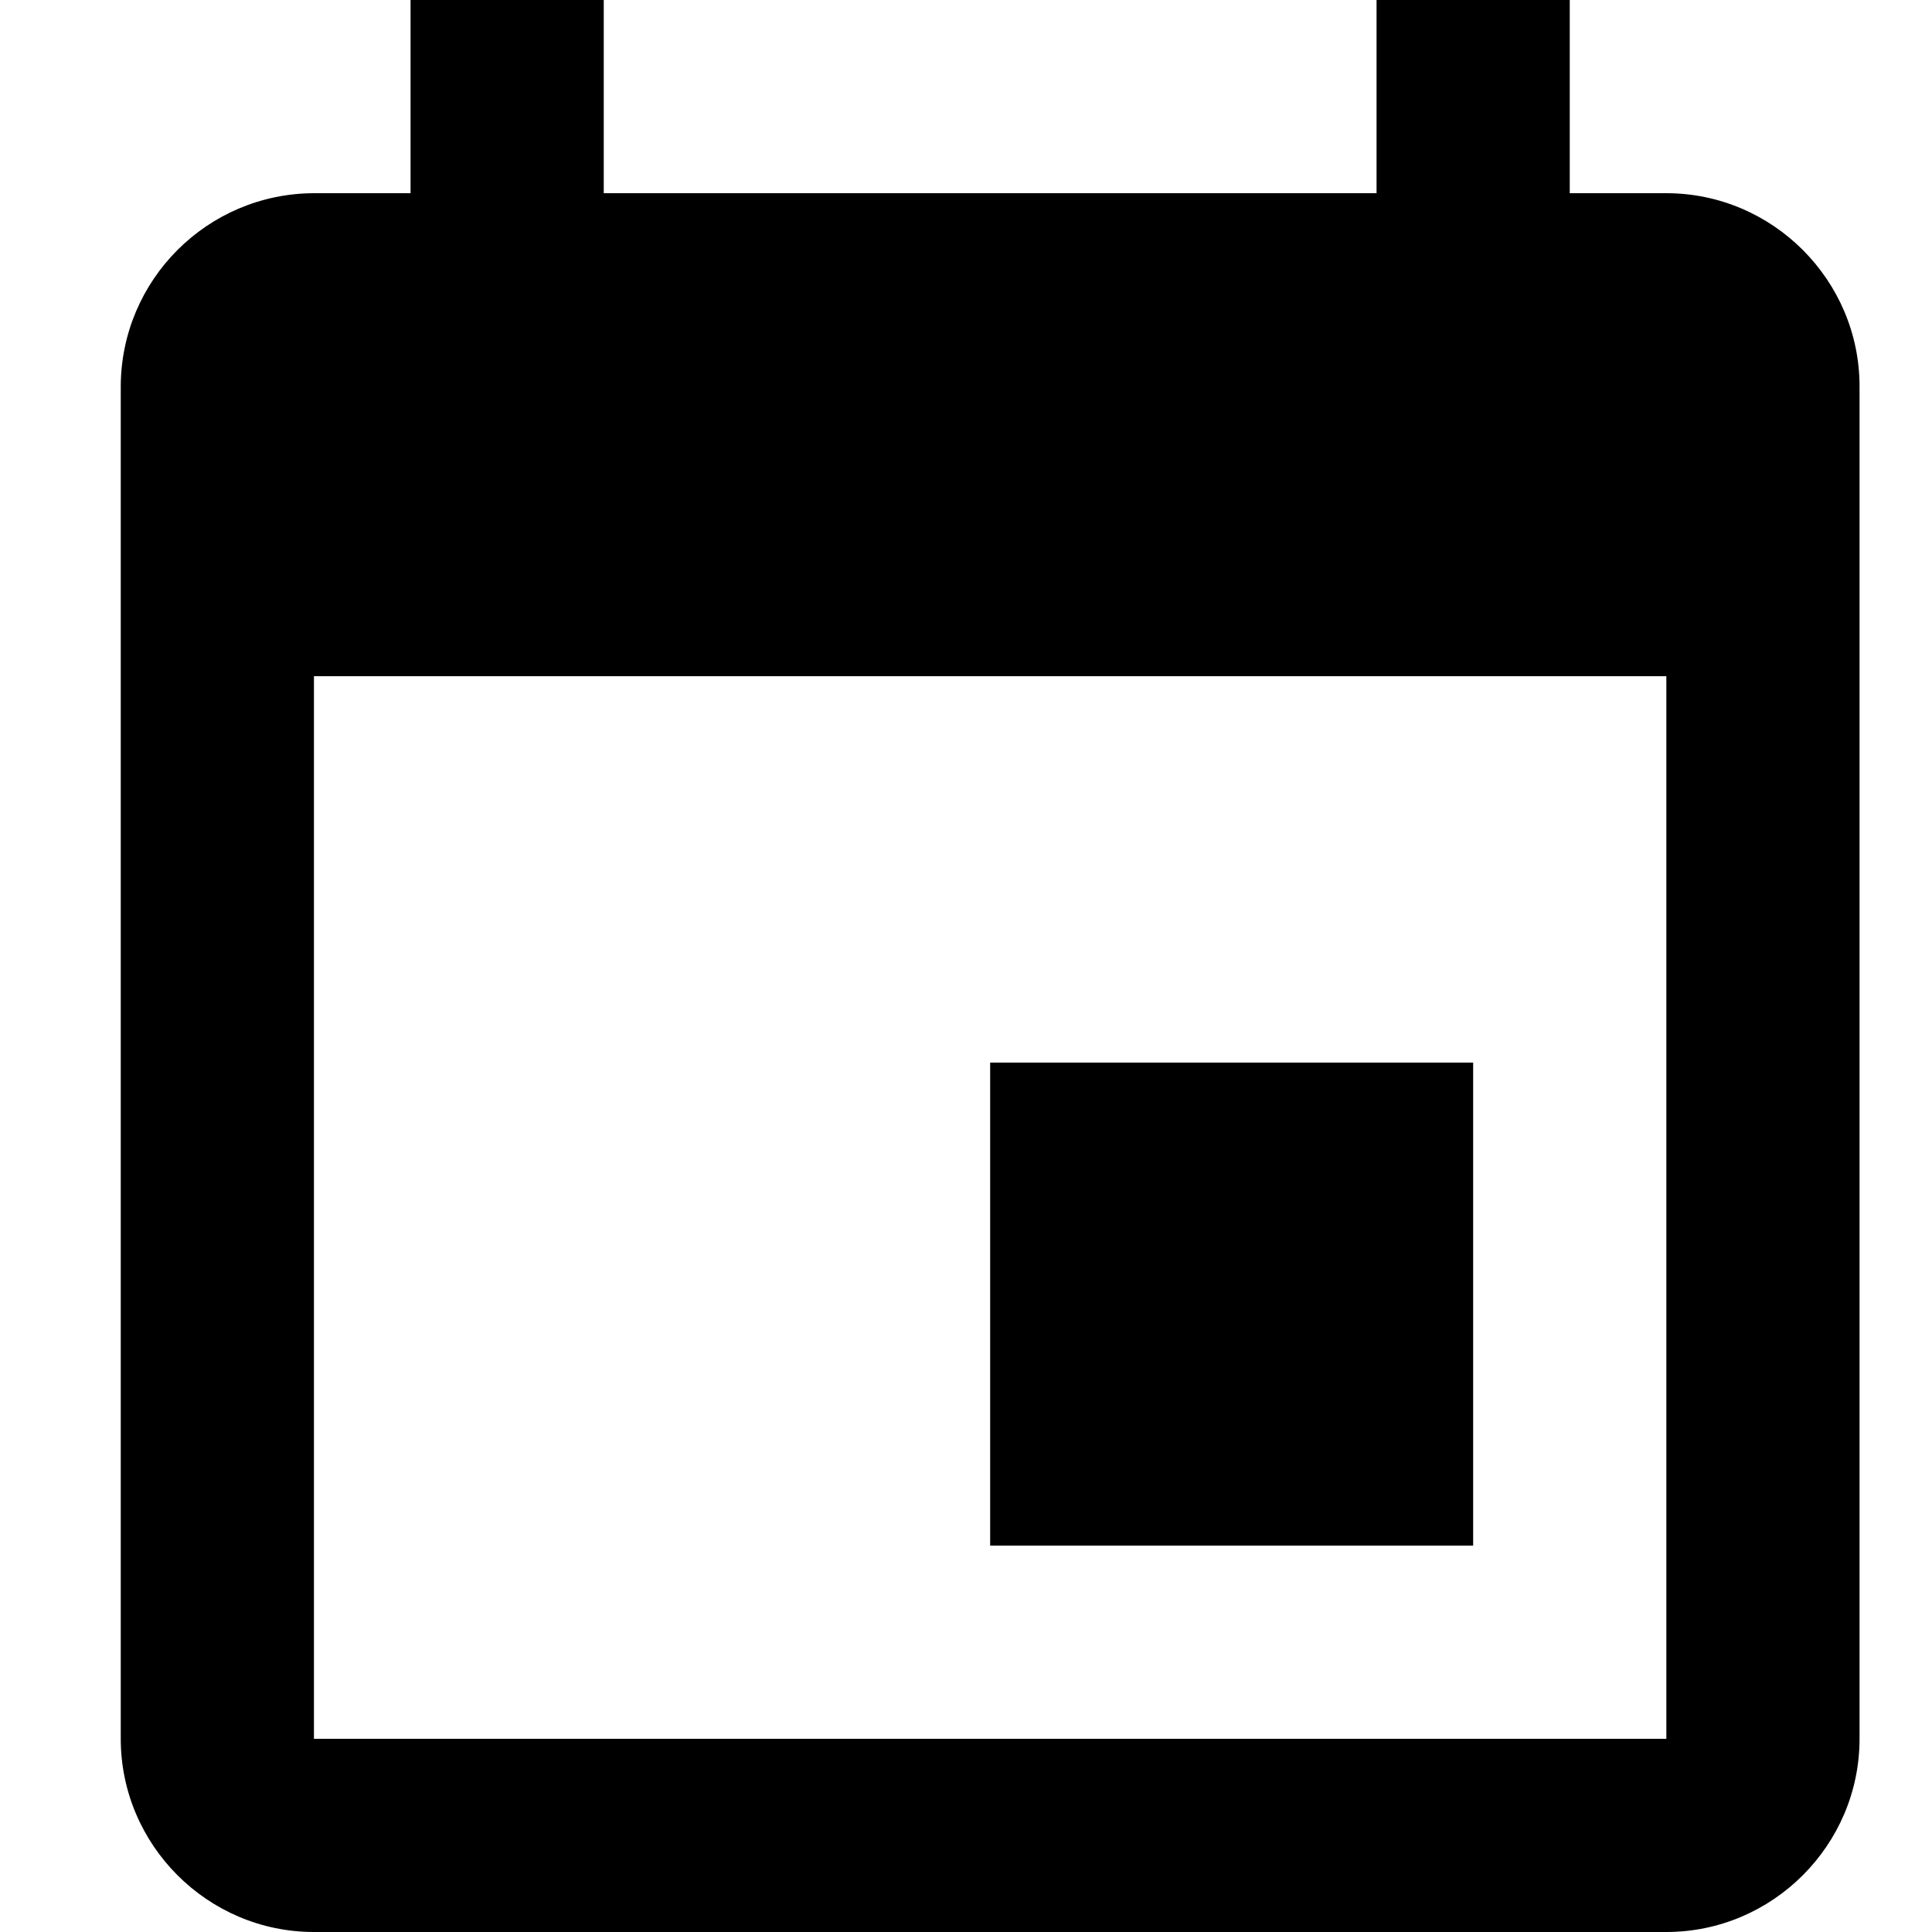
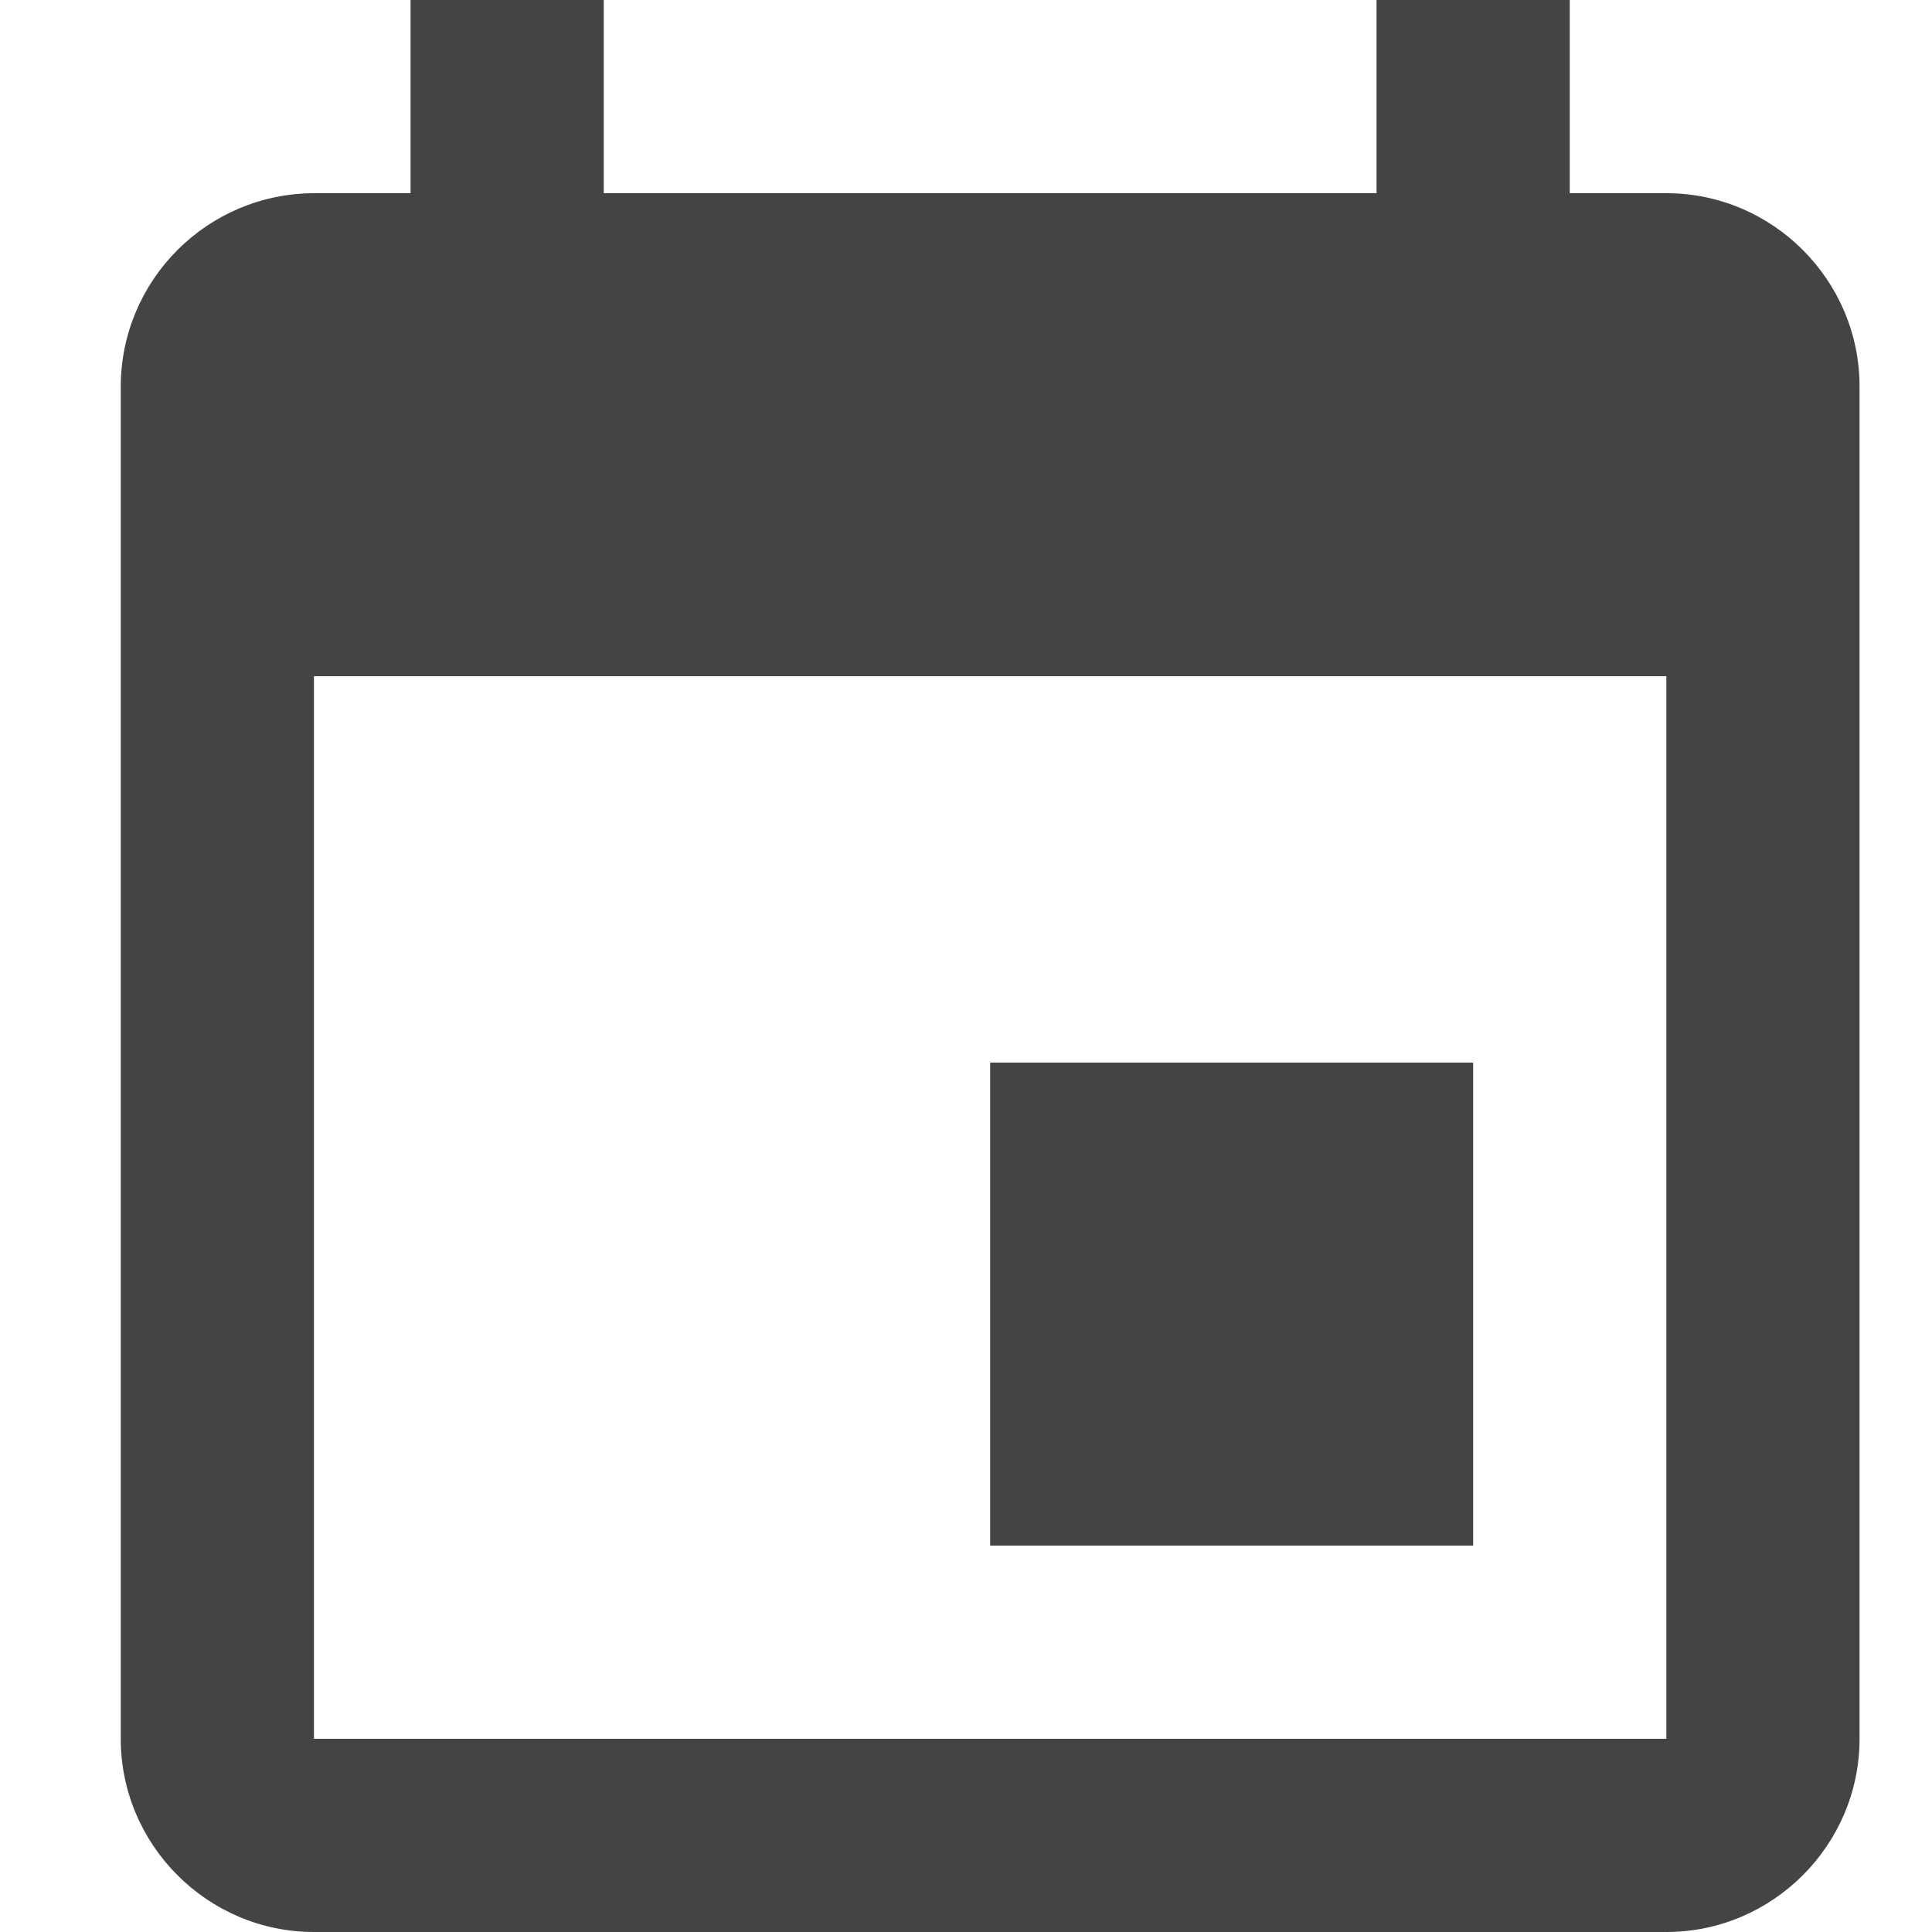
<svg xmlns="http://www.w3.org/2000/svg" width="32" height="32" viewBox="0 0 32 32">
-   <g class="nc-icon-wrapper" fill="#000000">
+   <g class="nc-icon-wrapper" fill="#444444">
    <path fill-rule="evenodd" d="M6.8 0v3.2H5.2A3.21 3.21 0 0 0 2 6.4v22.4C2 30.56 3.44 32 5.2 32h22.4c1.76 0 3.2-1.44 3.2-3.2V6.4c0-1.76-1.44-3.2-3.2-3.2H26V0h-3.2v3.2H10V0H6.8zM5.2 11.2h22.4v17.6H5.2V11.2zm11.2 6.4v8h8v-8h-8z" />
  </g>
</svg>
